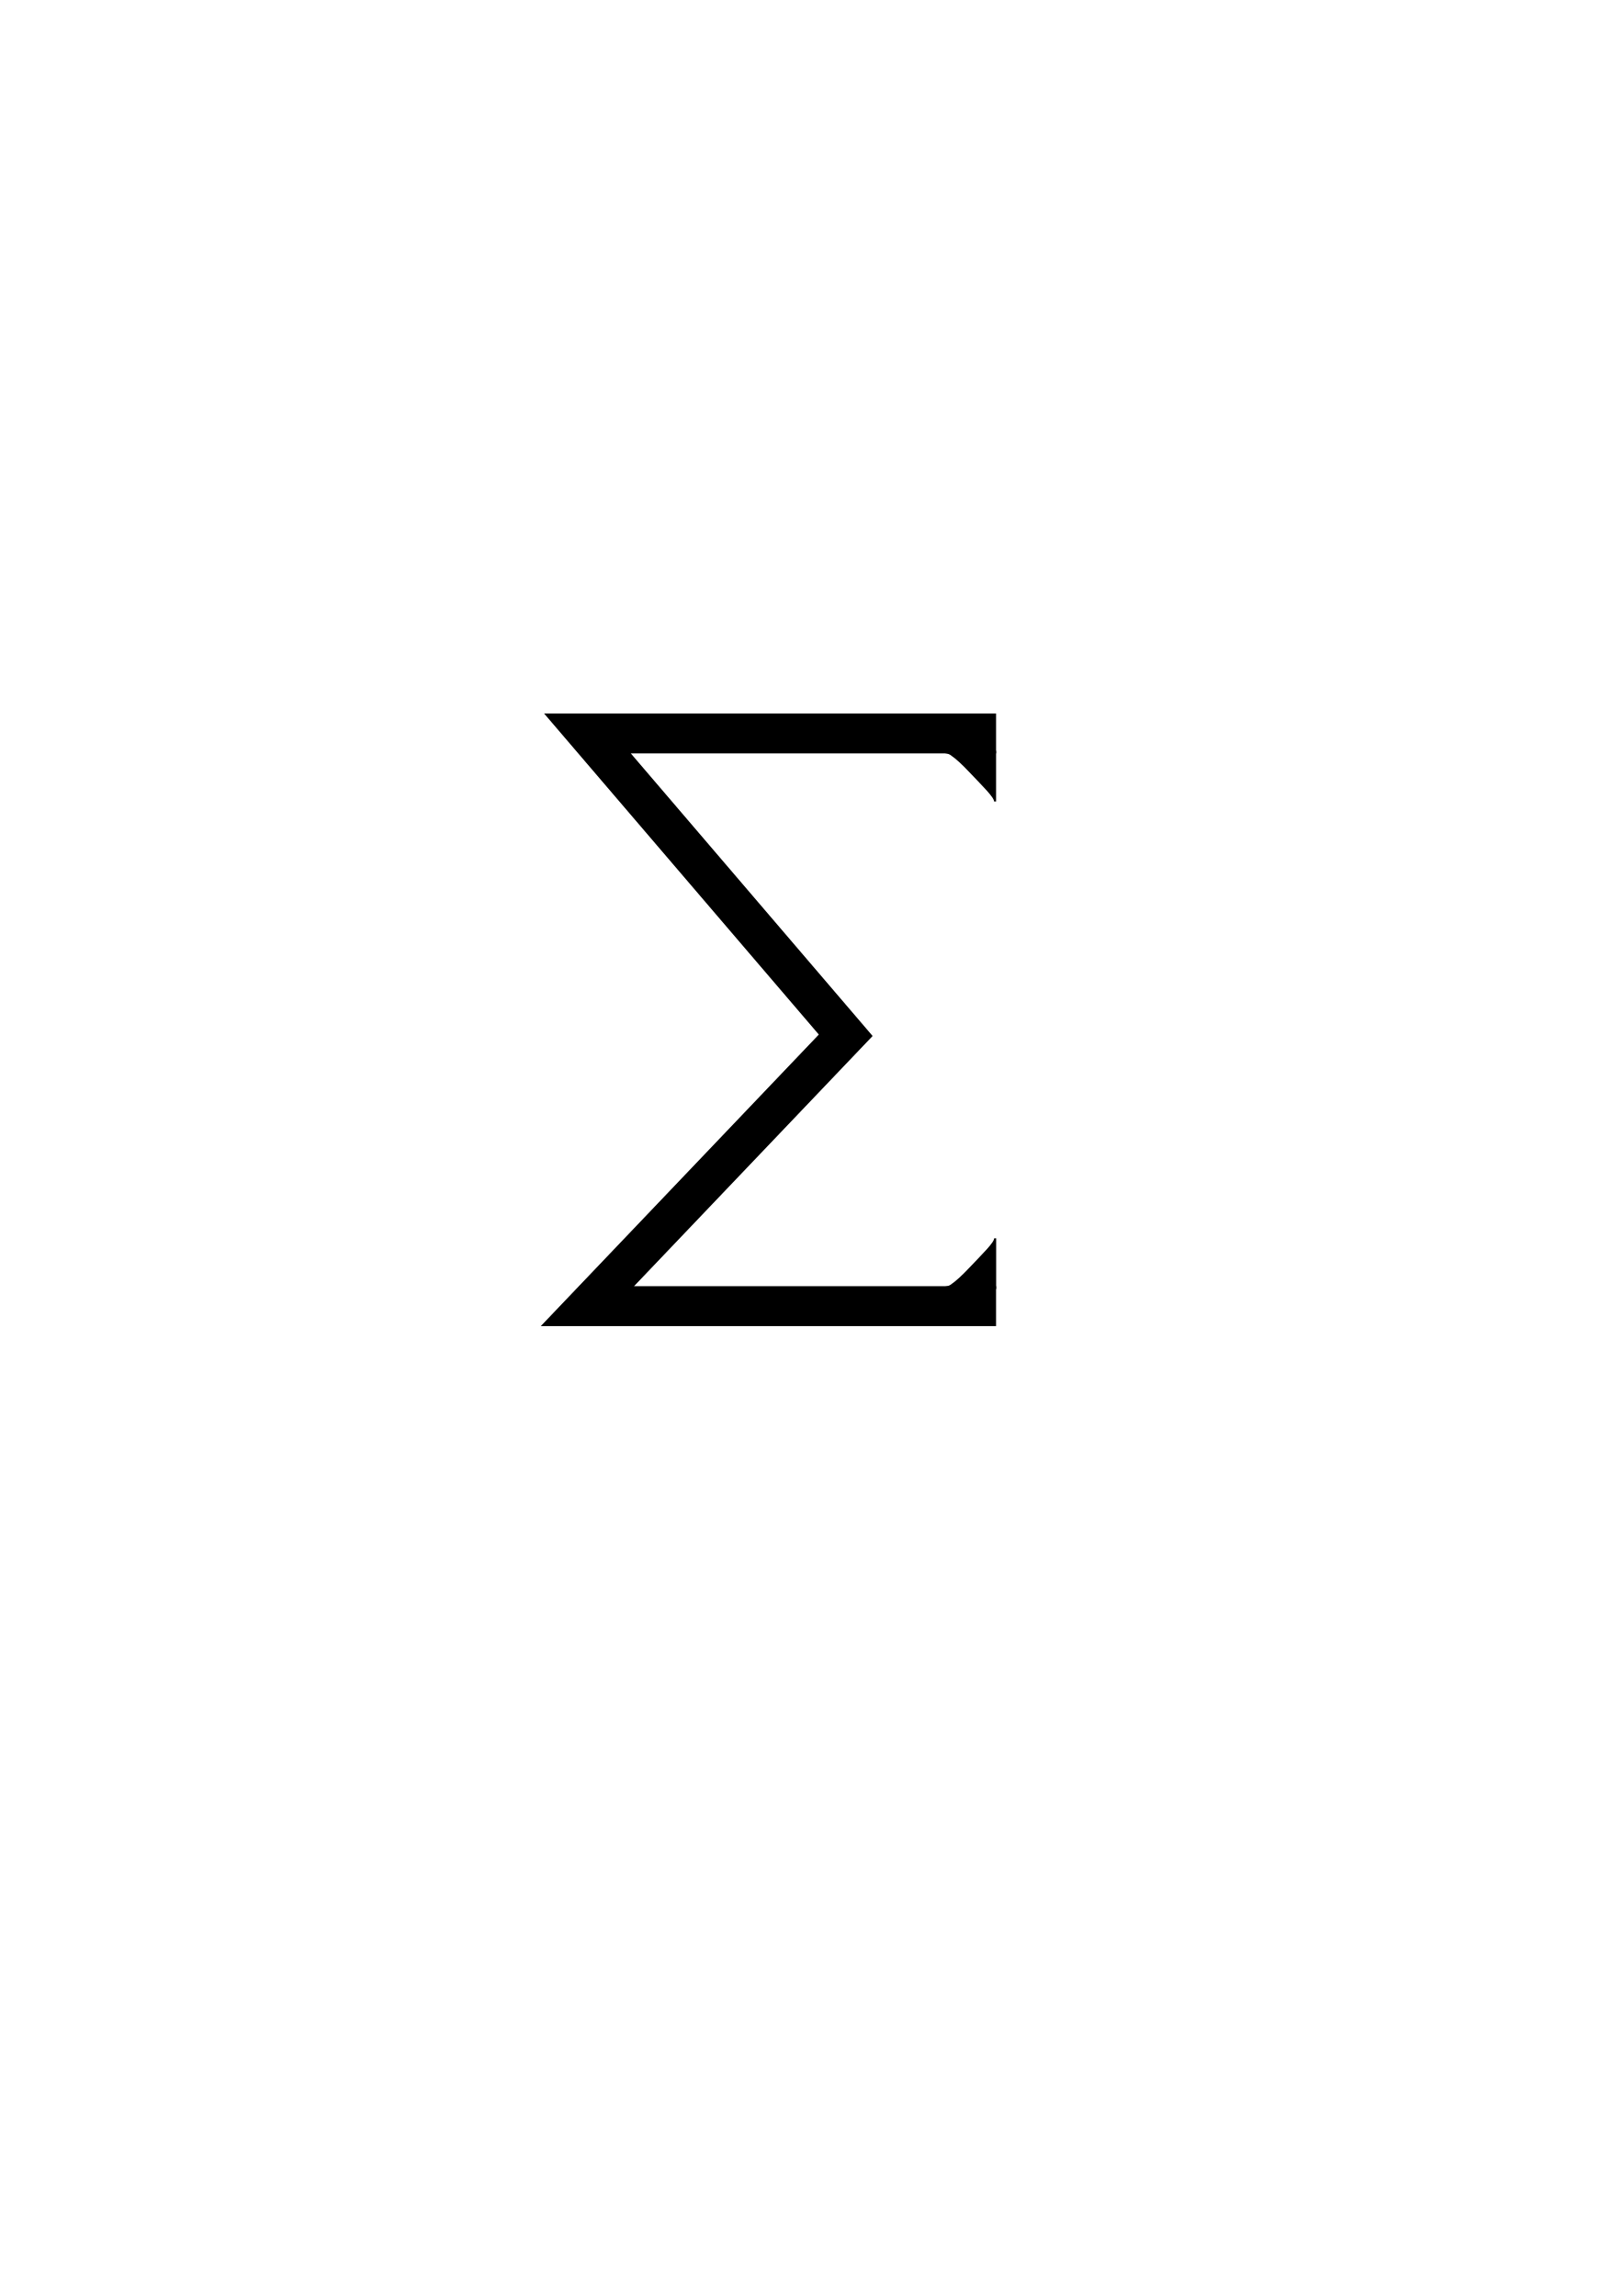
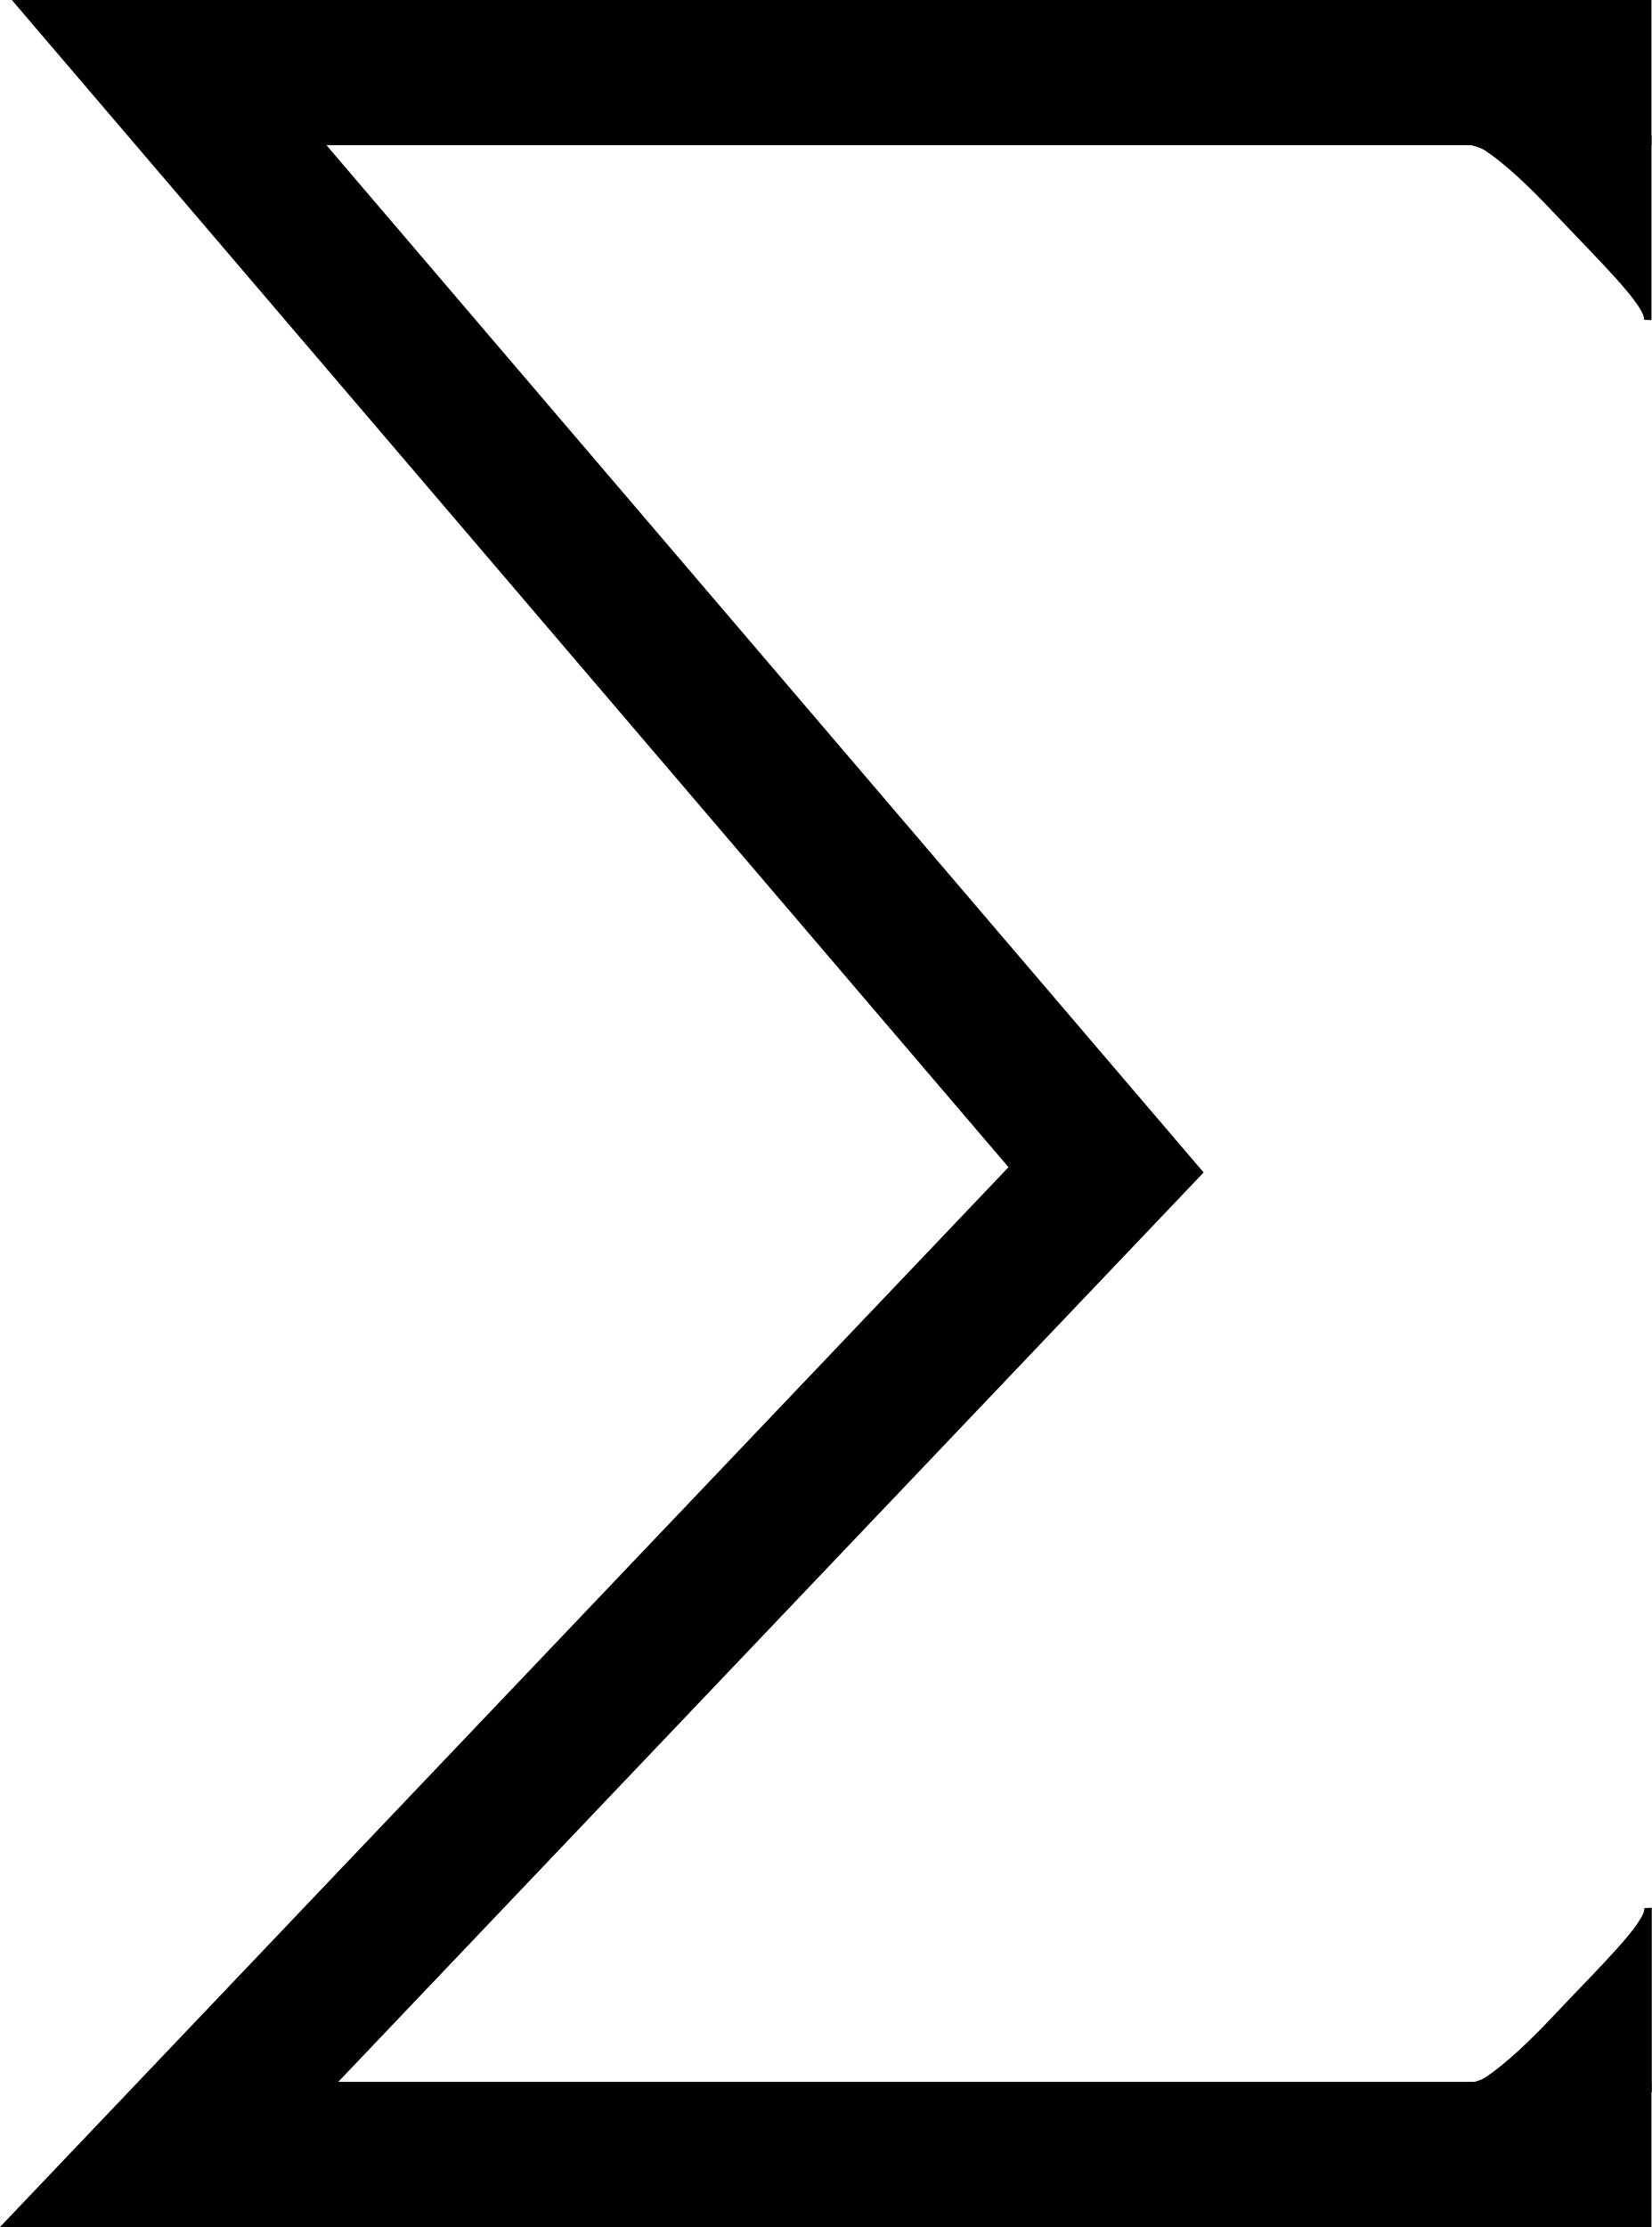
- <svg xmlns="http://www.w3.org/2000/svg" width="210mm" height="297mm" viewBox="0 0 210 297" version="1.1" id="svg8">
-   <defs id="defs2">
-     <marker style="overflow:visible" id="TriangleInL" refX="0.0" refY="0.0" orient="auto">
-       <path transform="scale(-0.8)" style="fill-rule:evenodd;stroke:#000000;stroke-width:1pt;stroke-opacity:1;fill:#000000;fill-opacity:1" d="M 5.77,0.0 L -2.88,5.0 L -2.88,-5.0 L 5.77,0.0 z " id="path972" />
-     </marker>
-     <marker orient="auto" refY="0.0" refX="0.0" id="DistanceStart" style="overflow:visible">
-       <g id="g2300" style="stroke:#000000;stroke-opacity:1;fill:#000000;fill-opacity:1">
-         <path id="path2306" d="M 0,0 L 2,0" style="fill:#000000;stroke:#000000;stroke-width:1.15;stroke-linecap:square;stroke-opacity:1;fill-opacity:1" />
-         <path id="path2302" d="M 0,0 L 13,4 L 9,0 13,-4 L 0,0 z " style="fill:#000000;fill-rule:evenodd;stroke:#000000;stroke-opacity:1;fill-opacity:1" />
-         <path id="path2304" d="M 0,-4 L 0,40" style="fill:#000000;stroke:#000000;stroke-width:1;stroke-linecap:square;stroke-opacity:1;fill-opacity:1" />
-       </g>
-     </marker>
-     <marker style="overflow:visible" id="Arrow1Sstart" refX="0.0" refY="0.0" orient="auto">
-       <path transform="scale(0.2) translate(6,0)" style="fill-rule:evenodd;stroke:#000000;stroke-width:1pt;stroke-opacity:1;fill:#000000;fill-opacity:1" d="M 0.0,0.0 L 5.0,-5.0 L -12.5,0.0 L 5.0,5.0 L 0.0,0.0 z " id="path851" />
-     </marker>
-     <marker style="overflow:visible" id="Arrow1Lstart" refX="0.0" refY="0.0" orient="auto">
-       <path transform="scale(0.8) translate(12.5,0)" style="fill-rule:evenodd;stroke:#000000;stroke-width:1pt;stroke-opacity:1;fill:#000000;fill-opacity:1" d="M 0.0,0.0 L 5.0,-5.0 L -12.5,0.0 L 5.0,5.0 L 0.0,0.0 z " id="path839" />
-     </marker>
-   </defs>
-   <g id="layer1">
+ <svg xmlns="http://www.w3.org/2000/svg" width="58.889mm" height="79.375mm" viewBox="0 0 58.889 79.375" version="1.1" id="svg8">
+   <defs id="defs2" />
+   <g id="layer1" transform="translate(-69.94958,-92.28657)">
    <g id="g881">
-       <g id="g886">
+       <g id="g886" transform="matrix(0.9998794,0,0,1.001602,0.01541402,-0.1508078)">
        <path style="mix-blend-mode:normal;fill:none;fill-opacity:1;fill-rule:evenodd;stroke:#000000;stroke-width:5.165;stroke-linecap:square;stroke-linejoin:miter;stroke-miterlimit:10;stroke-dasharray:none;stroke-dashoffset:0;stroke-opacity:1;paint-order:normal" d="m 126.244,94.872 v 0 h -8.044 -42.227 l 33.407,39.046 -33.407,35.037 h 50.27 v 0" id="path837" />
        <path style="fill:#000000;fill-opacity:1;stroke:#000000;stroke-width:0.265px;stroke-linecap:butt;stroke-linejoin:miter;stroke-opacity:1" d="m 128.695,97.245 v 6.426 c 0.042,-0.585 -1.592,-2.142 -3.34,-3.993 -0.805,-0.853 -1.644,-1.644 -2.375,-2.136 -0.274,-0.184 -0.775,-0.261 -0.775,-0.261 z" id="path1318" />
        <path style="fill:#000000;fill-opacity:1;stroke:#000000;stroke-width:0.265px;stroke-linecap:butt;stroke-linejoin:miter;stroke-opacity:1" d="m 128.705,166.614 v -6.426 c 0.042,0.585 -1.592,2.142 -3.34,3.993 -0.805,0.853 -1.644,1.644 -2.375,2.136 -0.274,0.184 -0.775,0.261 -0.775,0.261 z" id="path1318-1" />
      </g>
    </g>
  </g>
</svg>
